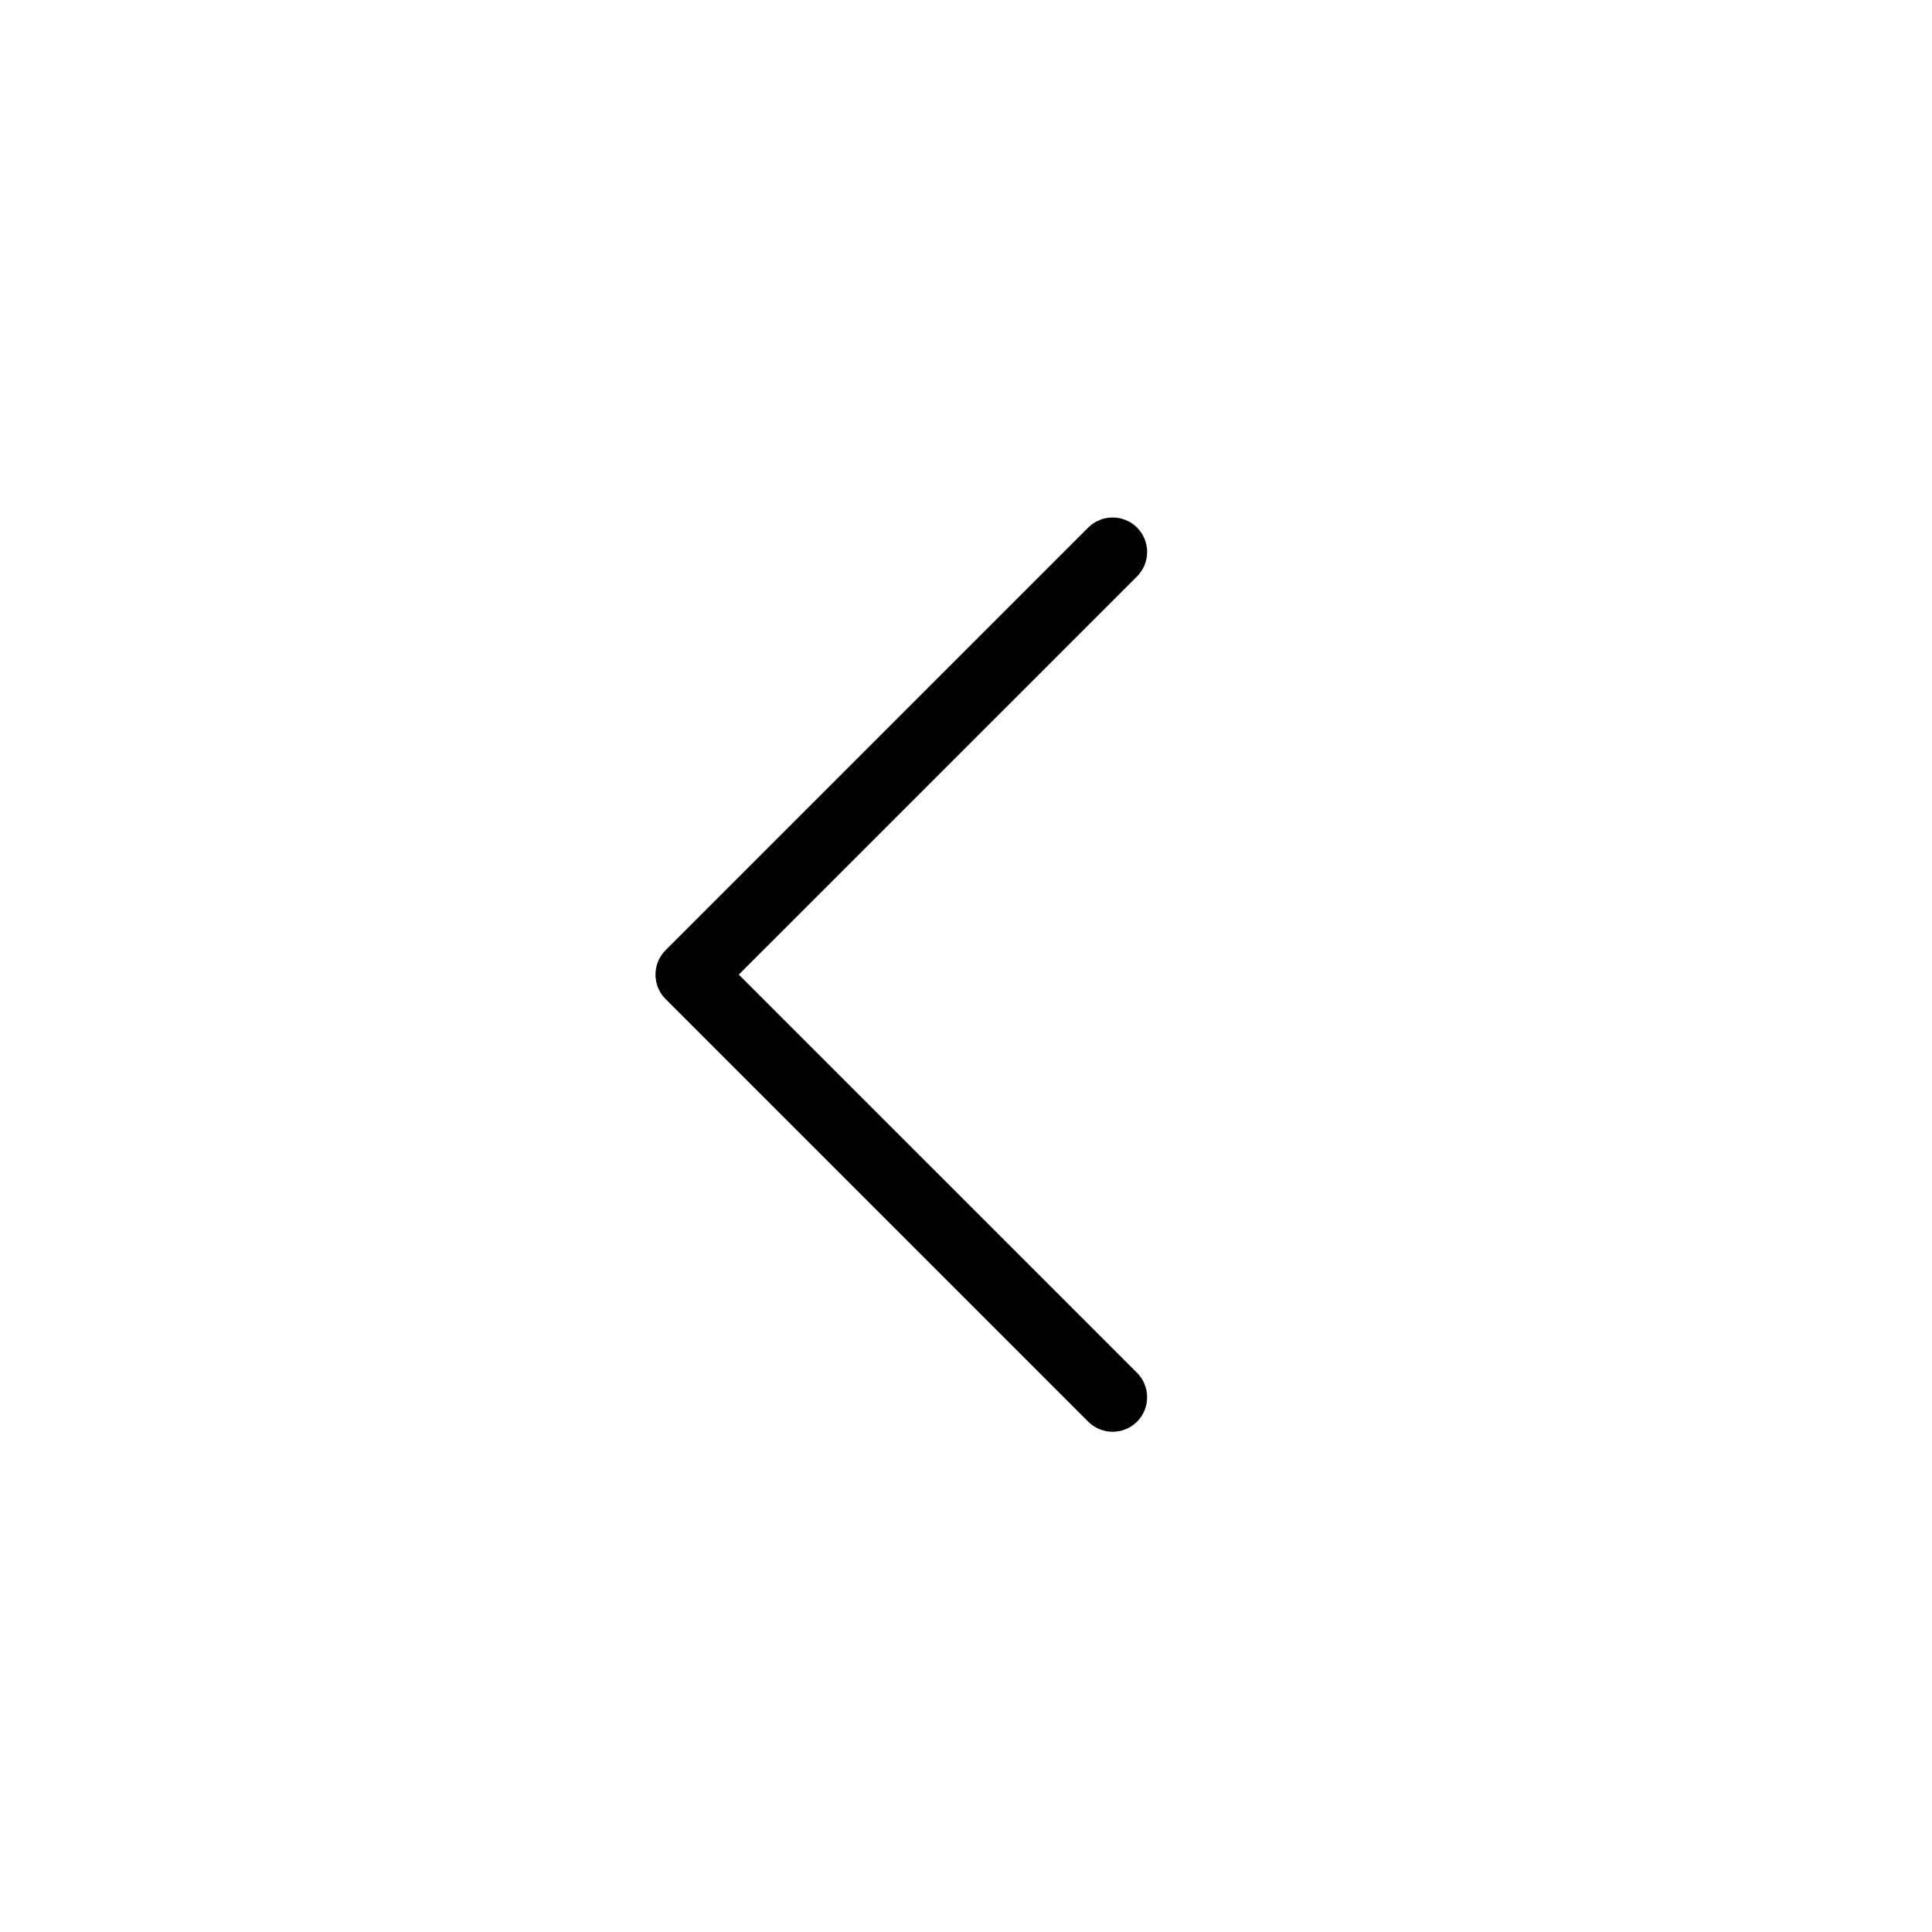
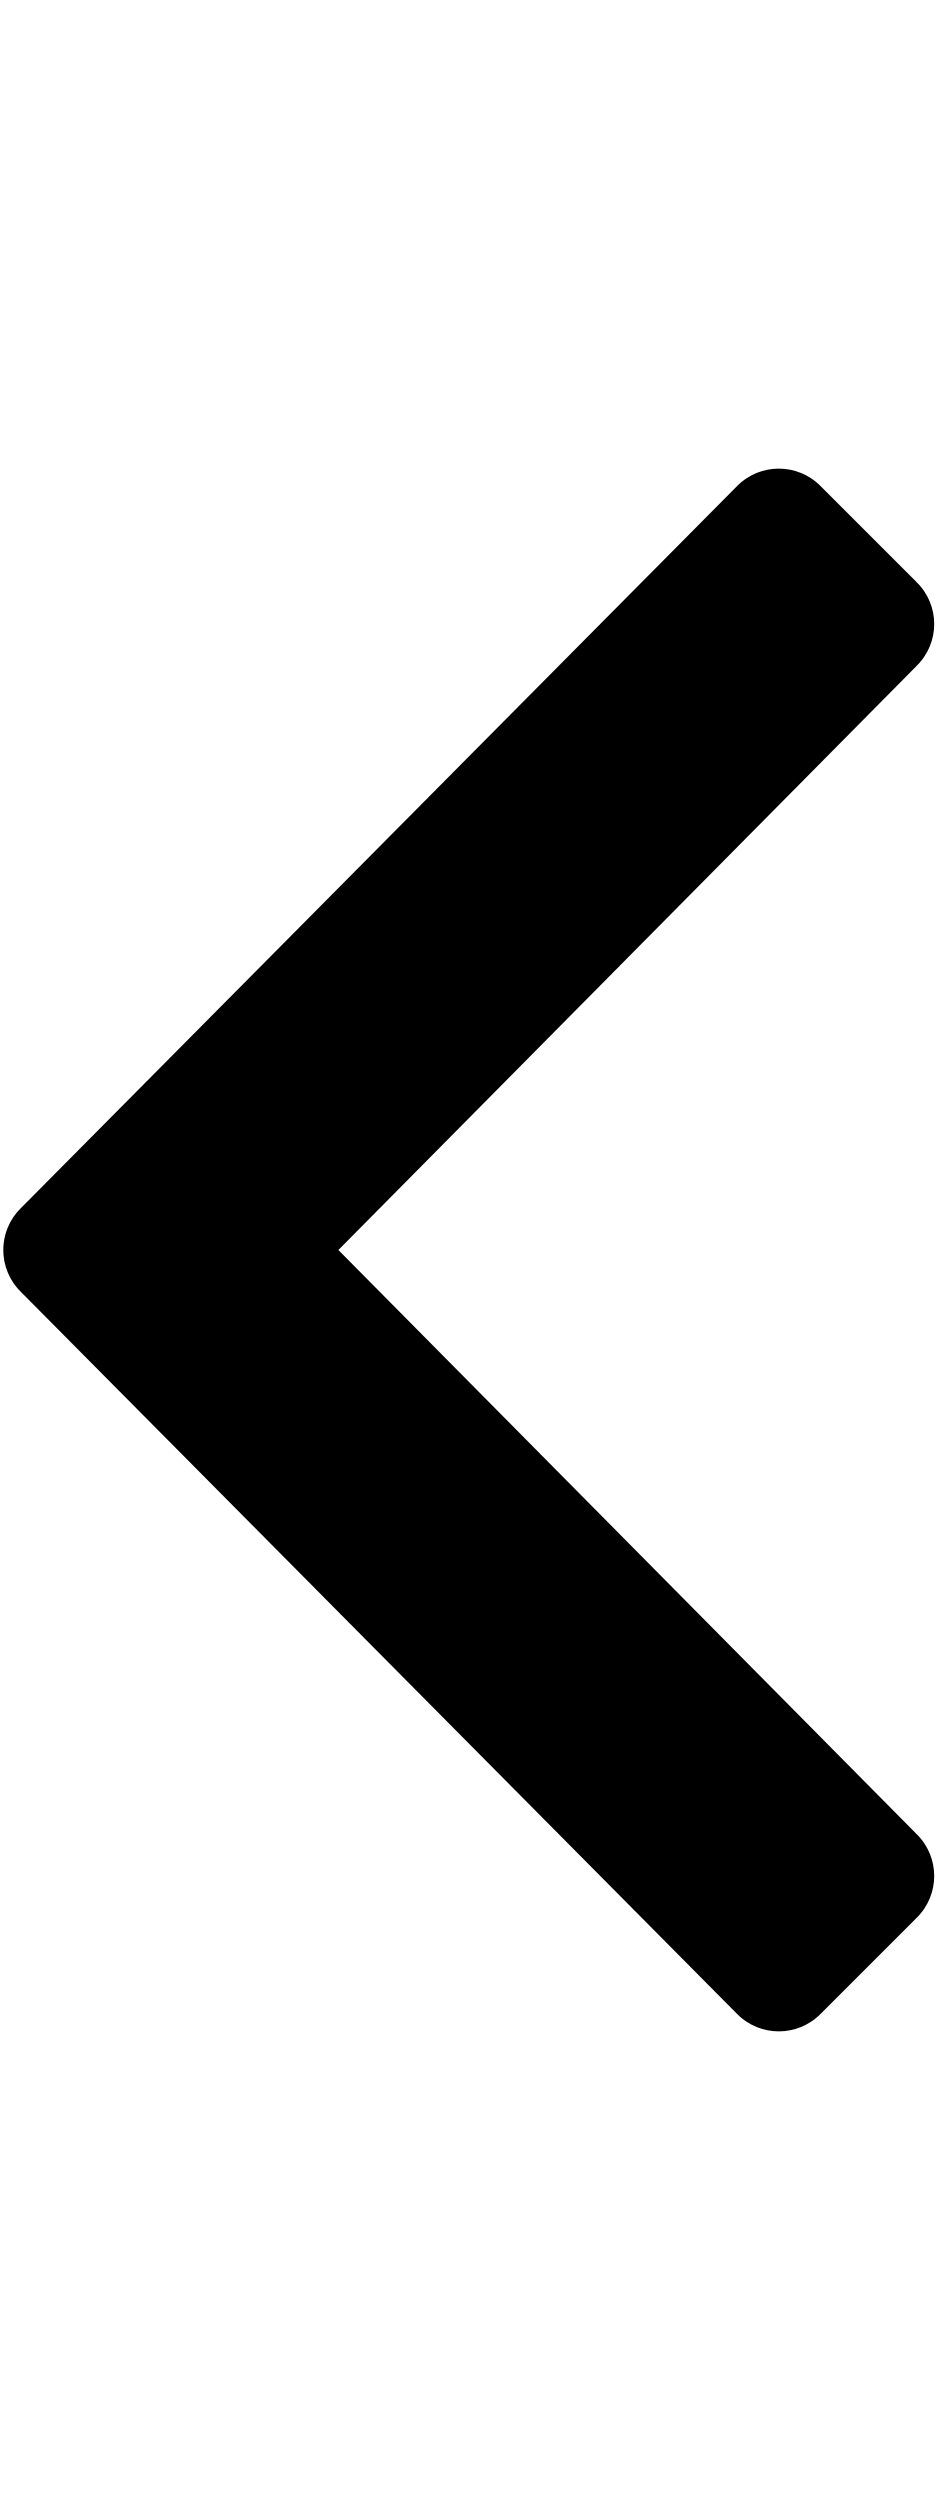
- <svg xmlns="http://www.w3.org/2000/svg" width="28" height="28" viewBox="0 0 28 28">
-   <path fill-rule="evenodd" clip-rule="evenodd" d="M16.479 7.646C16.674 7.842 16.674 8.158 16.479 8.354L10.707 14.125L16.479 19.896C16.674 20.092 16.674 20.408 16.479 20.604C16.283 20.799 15.967 20.799 15.771 20.604L9.646 14.479C9.451 14.283 9.451 13.967 9.646 13.771L15.771 7.646C15.967 7.451 16.283 7.451 16.479 7.646Z" />
+ <svg xmlns="http://www.w3.org/2000/svg" aria-hidden="true" focusable="false" data-prefix="far" data-icon="angle-left" class="svg-inline--fa fa-angle-left fa-w-6" role="img" viewBox="0 0 192 512">
+   <path fill="currentColor" d="M4.2 247.5L151 99.5c4.7-4.7 12.3-4.7 17 0l19.8 19.8c4.7 4.7 4.7 12.3 0 17L69.3 256l118.5 119.7c4.7 4.7 4.7 12.3 0 17L168 412.5c-4.7 4.7-12.3 4.7-17 0L4.2 264.5c-4.7-4.7-4.7-12.3 0-17z" />
</svg>
